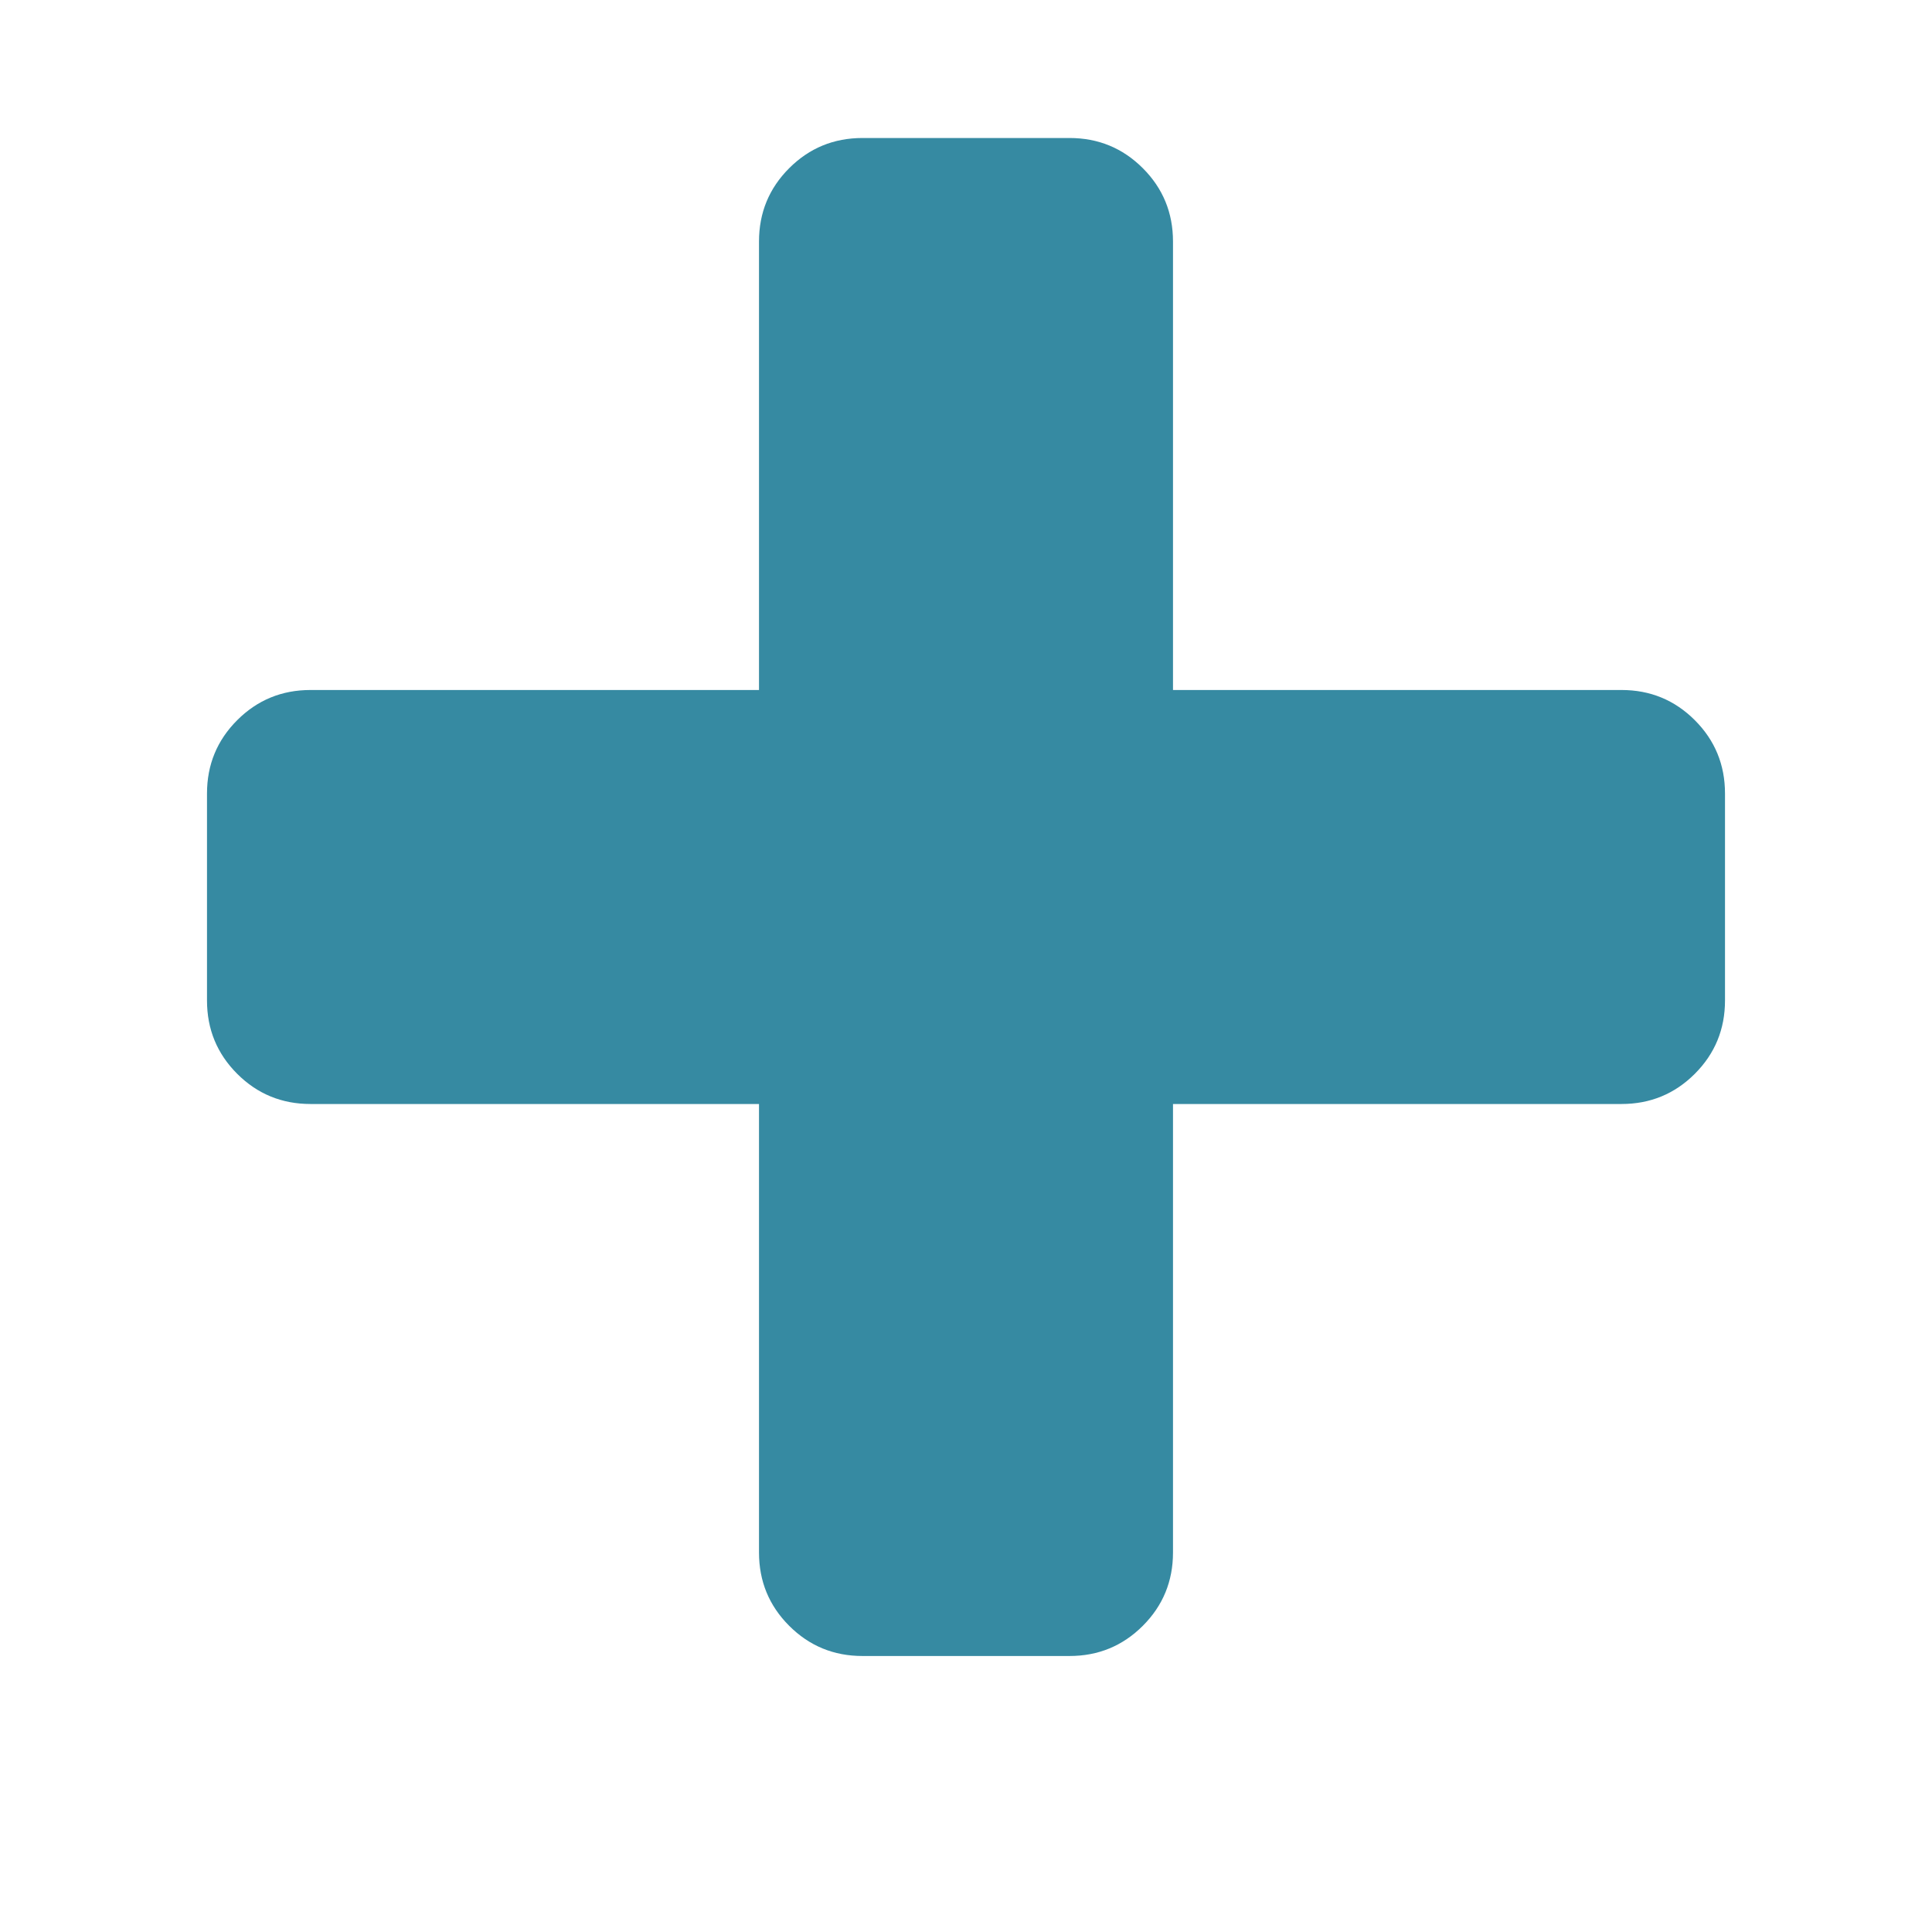
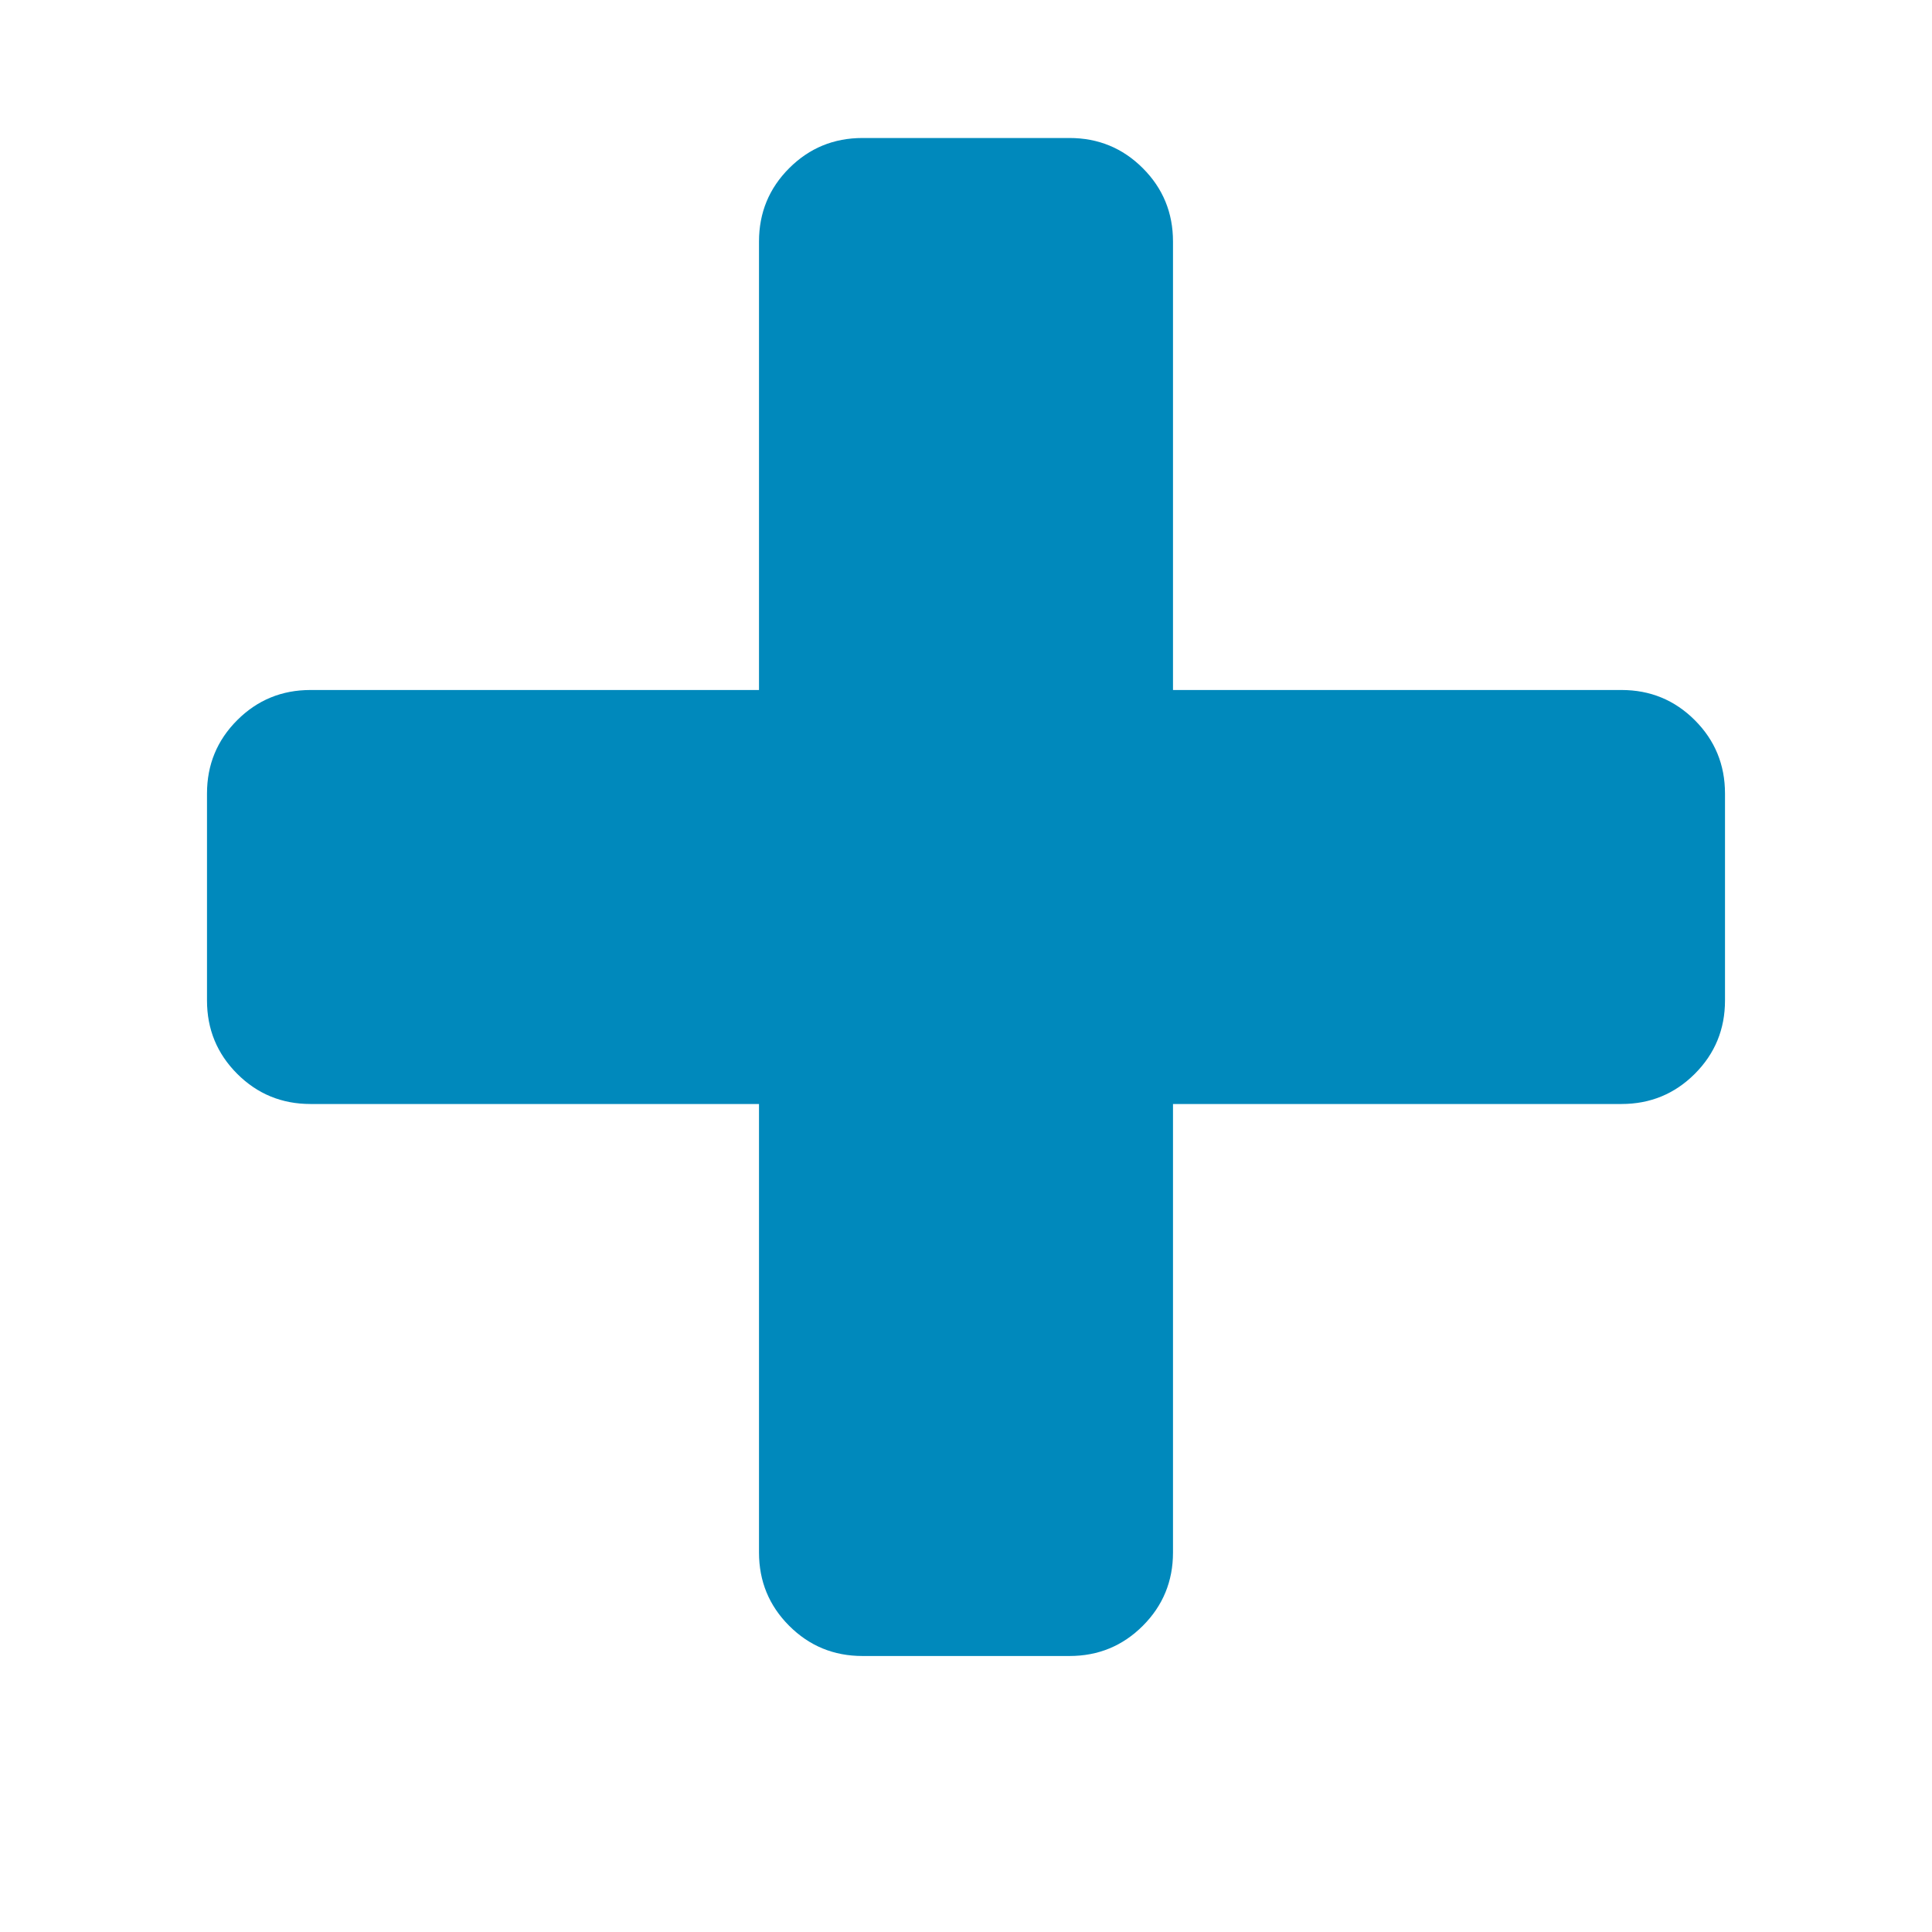
<svg xmlns="http://www.w3.org/2000/svg" width="1792" height="1792" viewBox="0 0 1792 1792">
-   <path style="fill:#368aa2" d="M1600 736v192q0 40-28 68t-68 28h-416v416q0 40-28 68t-68 28h-192q-40 0-68-28t-28-68v-416h-416q-40 0-68-28t-28-68v-192q0-40 28-68t68-28h416v-416q0-40 28-68t68-28h192q40 0 68 28t28 68v416h416q40 0 68 28t28 68z" />
+   <path style="fill:#0089bc" d="M1600 736v192q0 40-28 68t-68 28h-416v416q0 40-28 68t-68 28h-192q-40 0-68-28t-28-68v-416h-416q-40 0-68-28t-28-68v-192q0-40 28-68t68-28h416v-416q0-40 28-68t68-28h192q40 0 68 28t28 68v416h416q40 0 68 28t28 68z" />
</svg>
